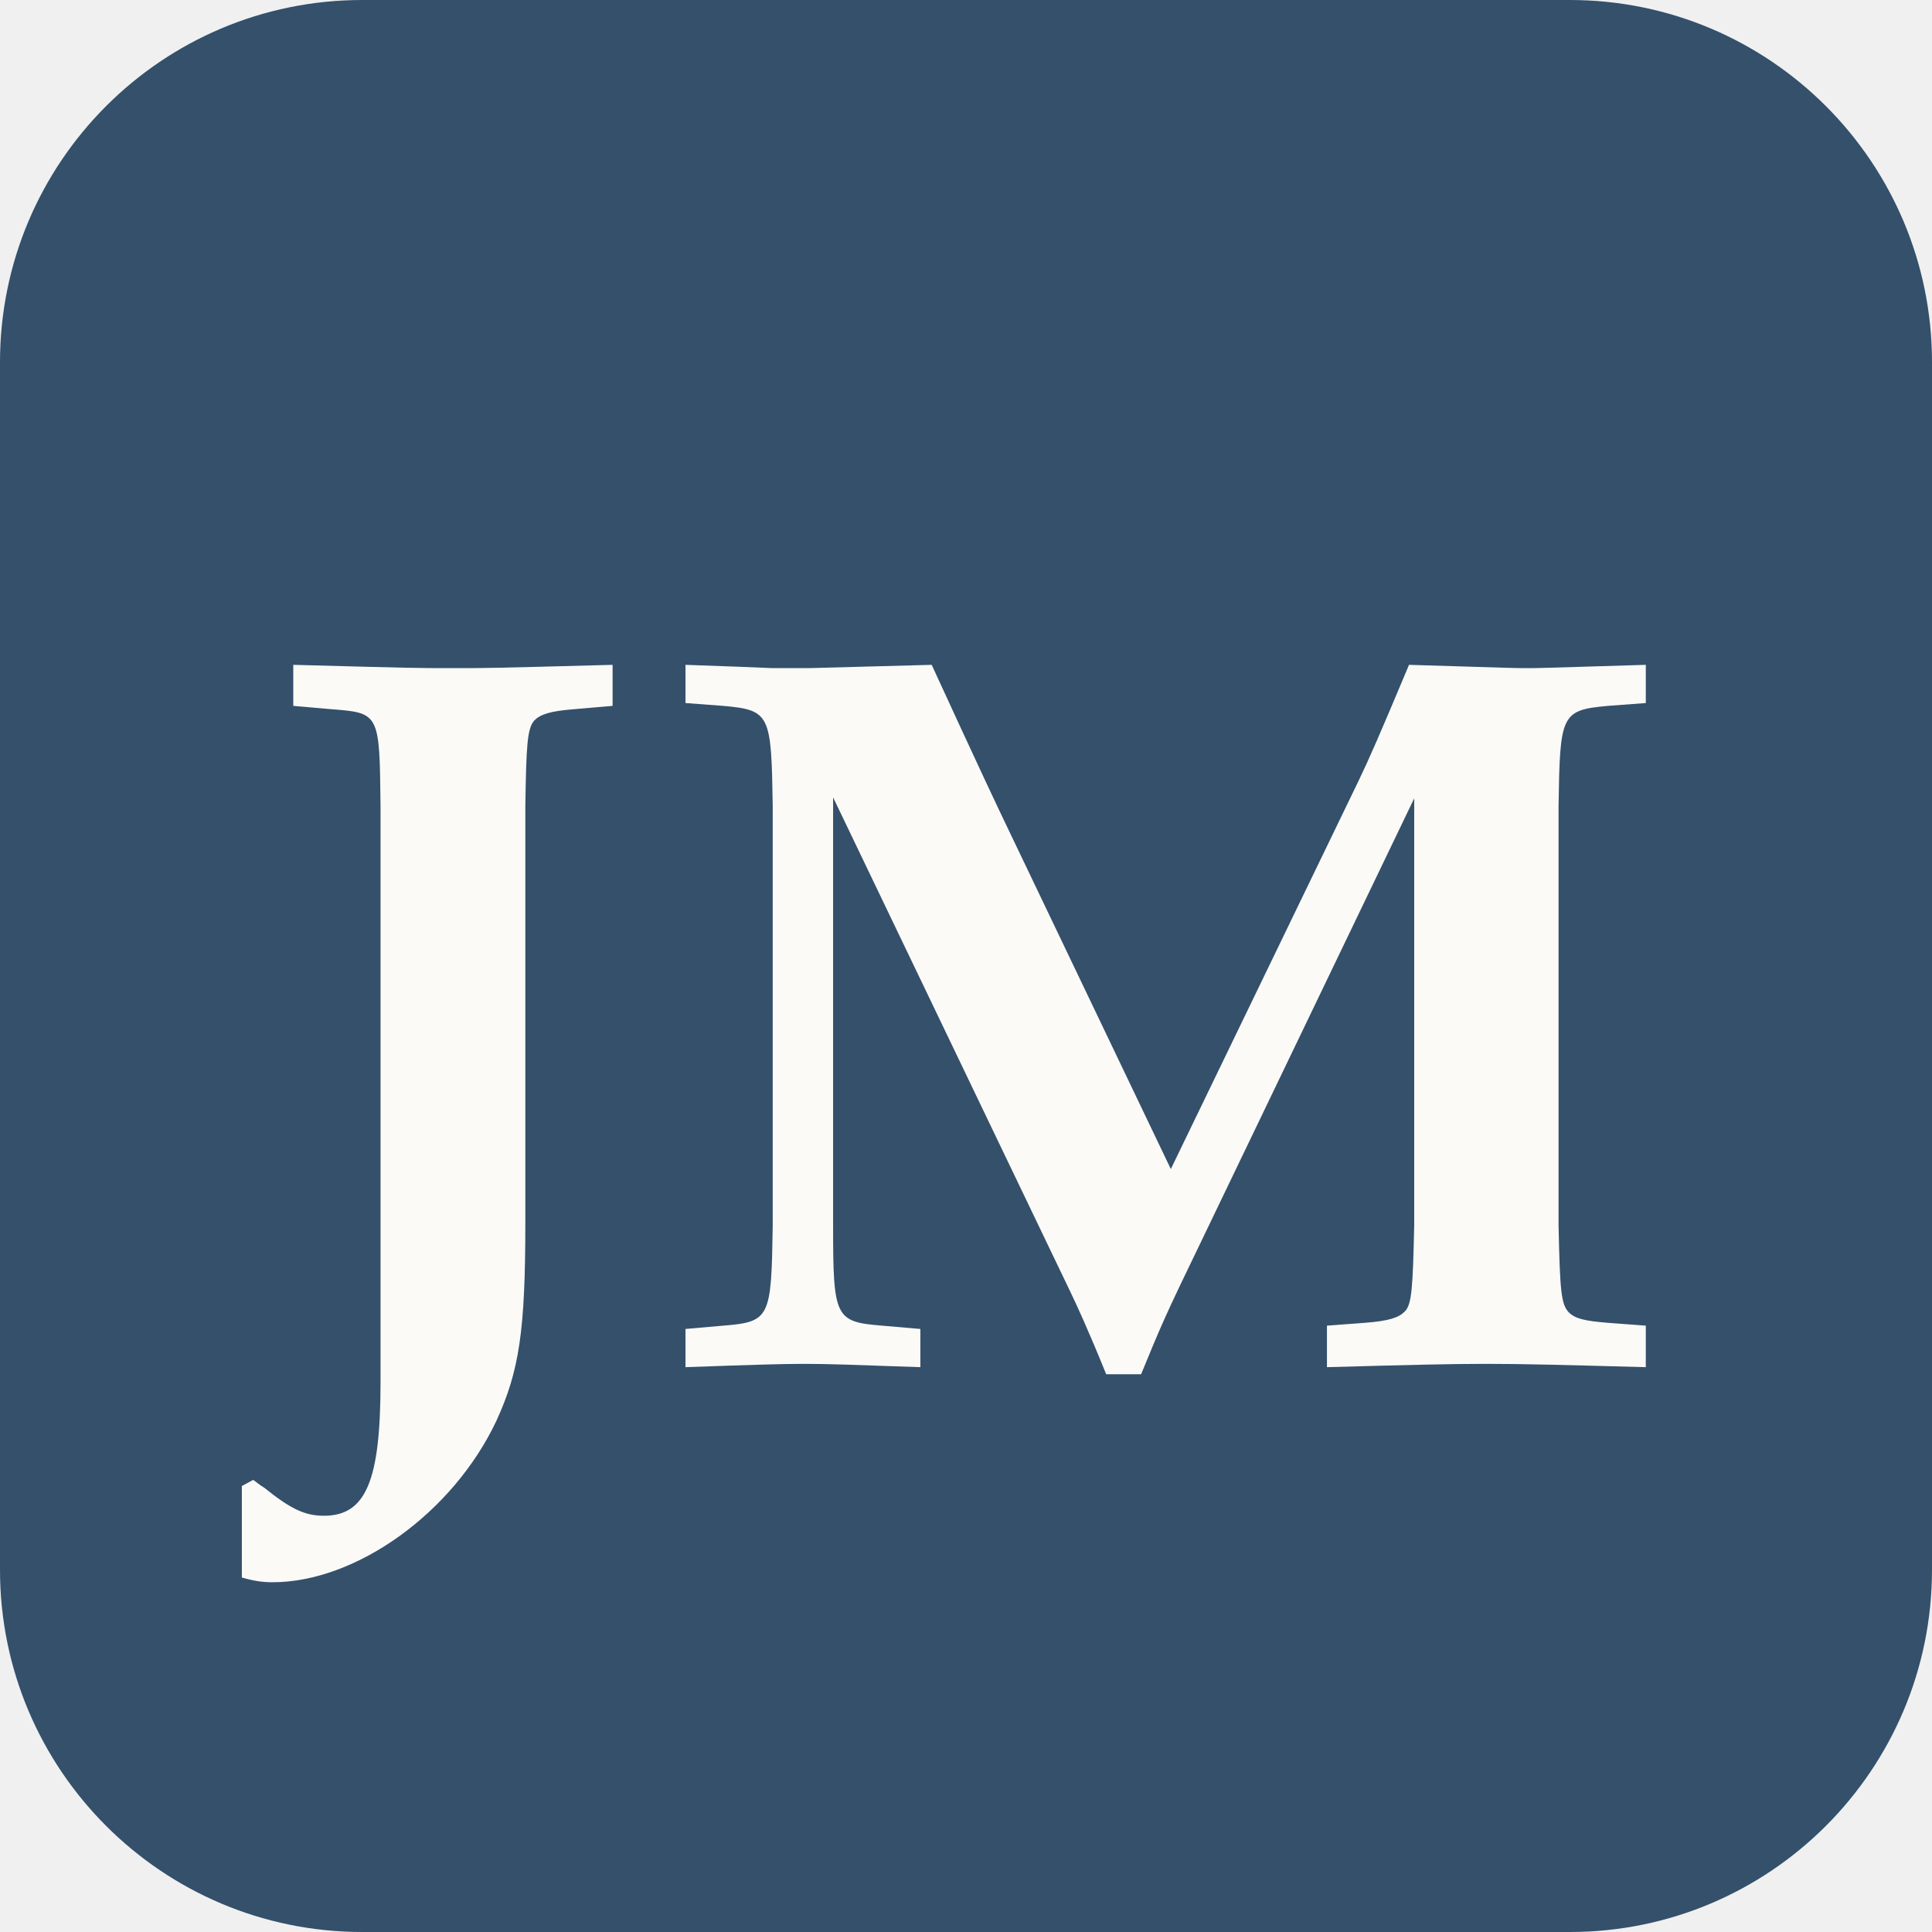
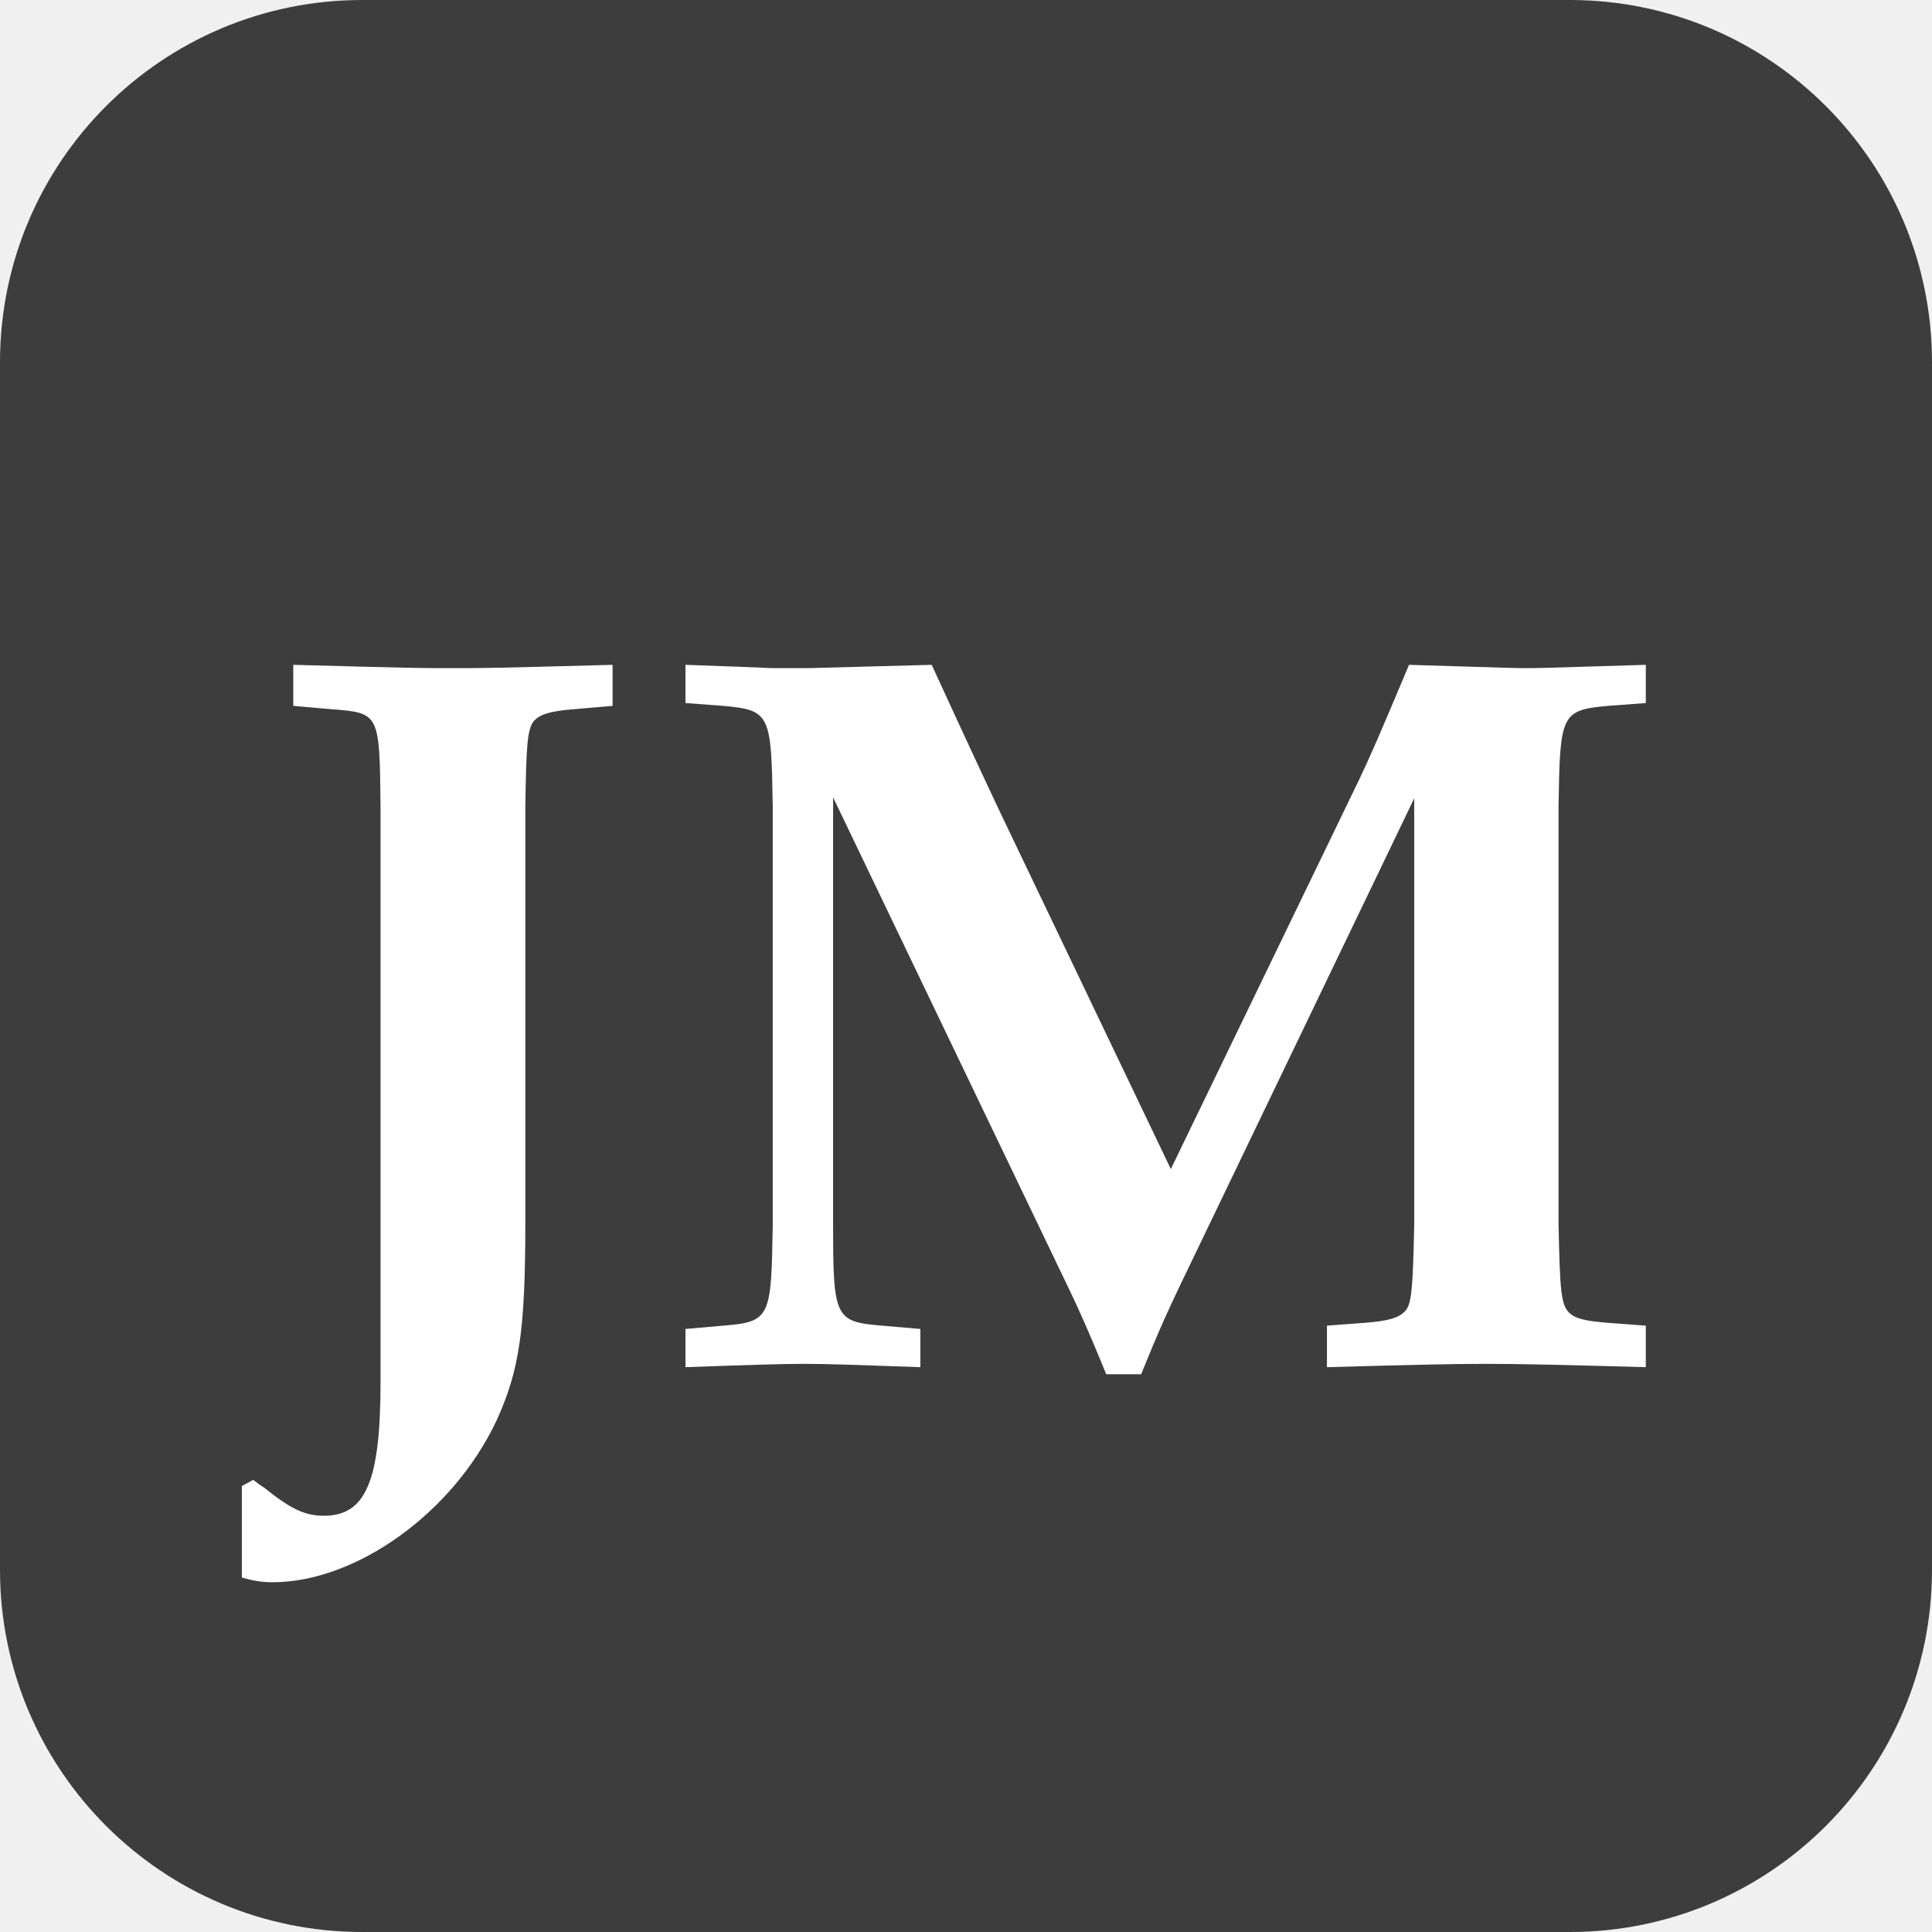
<svg xmlns="http://www.w3.org/2000/svg" viewBox="0 0 64 64">
-   <rect width="64" height="64" rx="12" fill="#34506b" />
-   <text x="50%" y="52%" dy=".35em" text-anchor="middle" font-family="Palatino, Georgia, serif" font-size="34" font-weight="600" fill="#fbfaf7">JM</text>
+   <rect width="64" height="64" rx="12" fill="#3d3d3d" />
+   <text x="50%" y="52%" dy=".35em" text-anchor="middle" font-family="Palatino, Georgia, serif" font-size="34" font-weight="600" fill="#ffffff">JM</text>
</svg>
